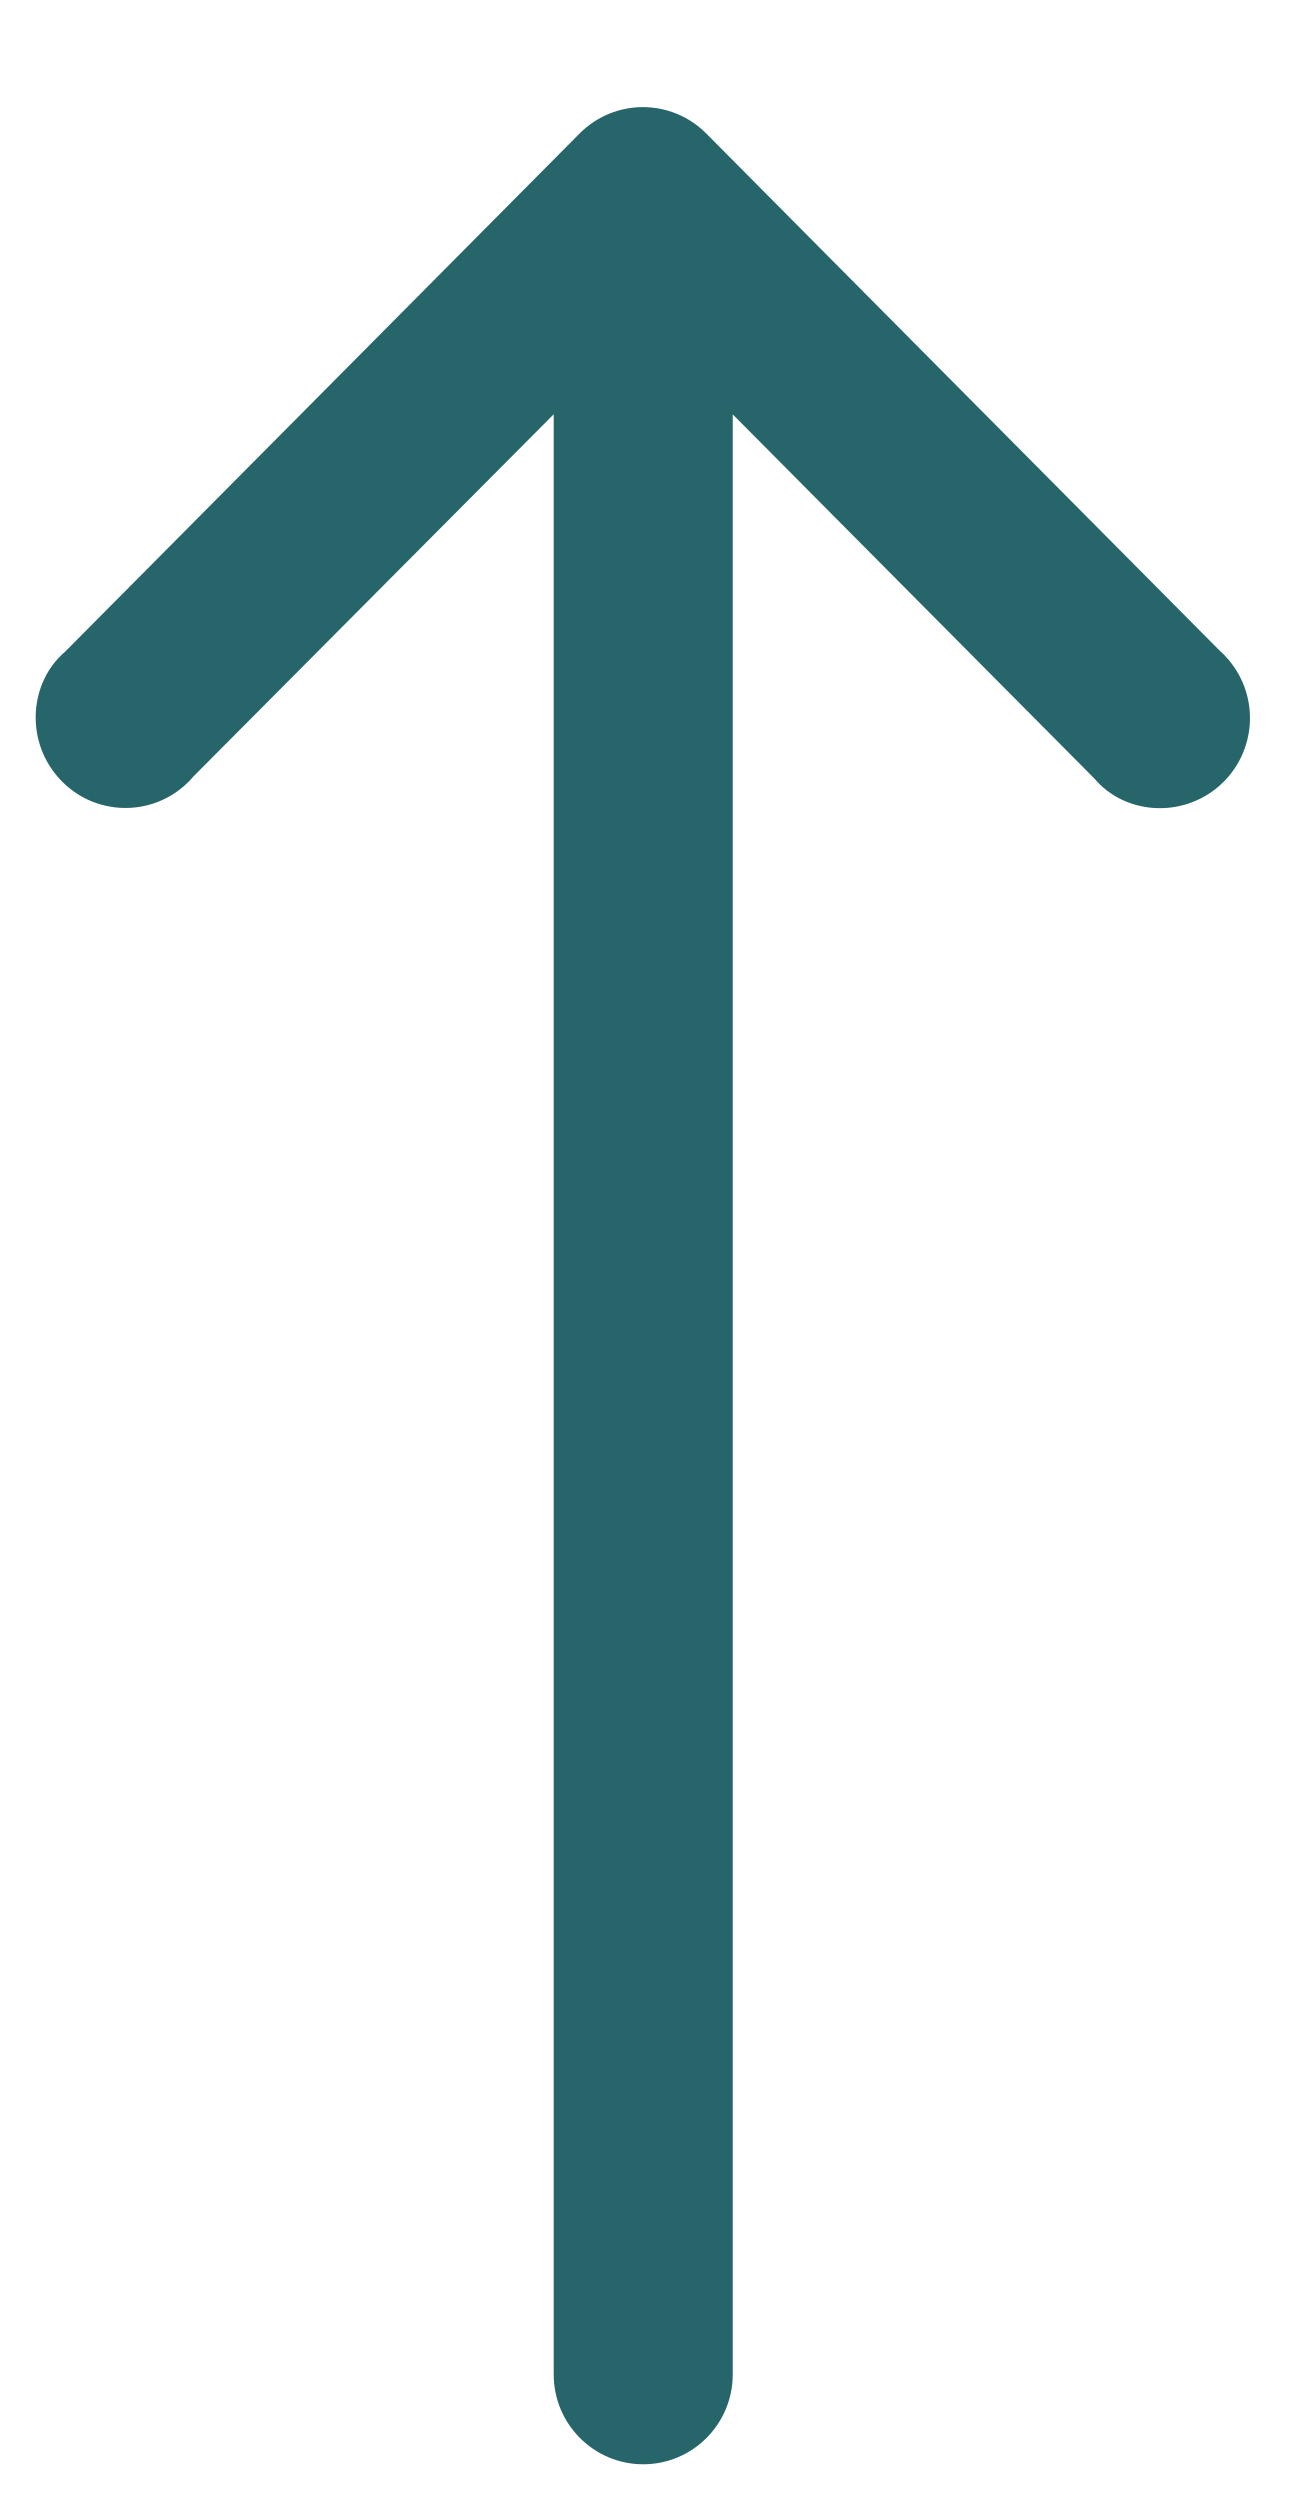
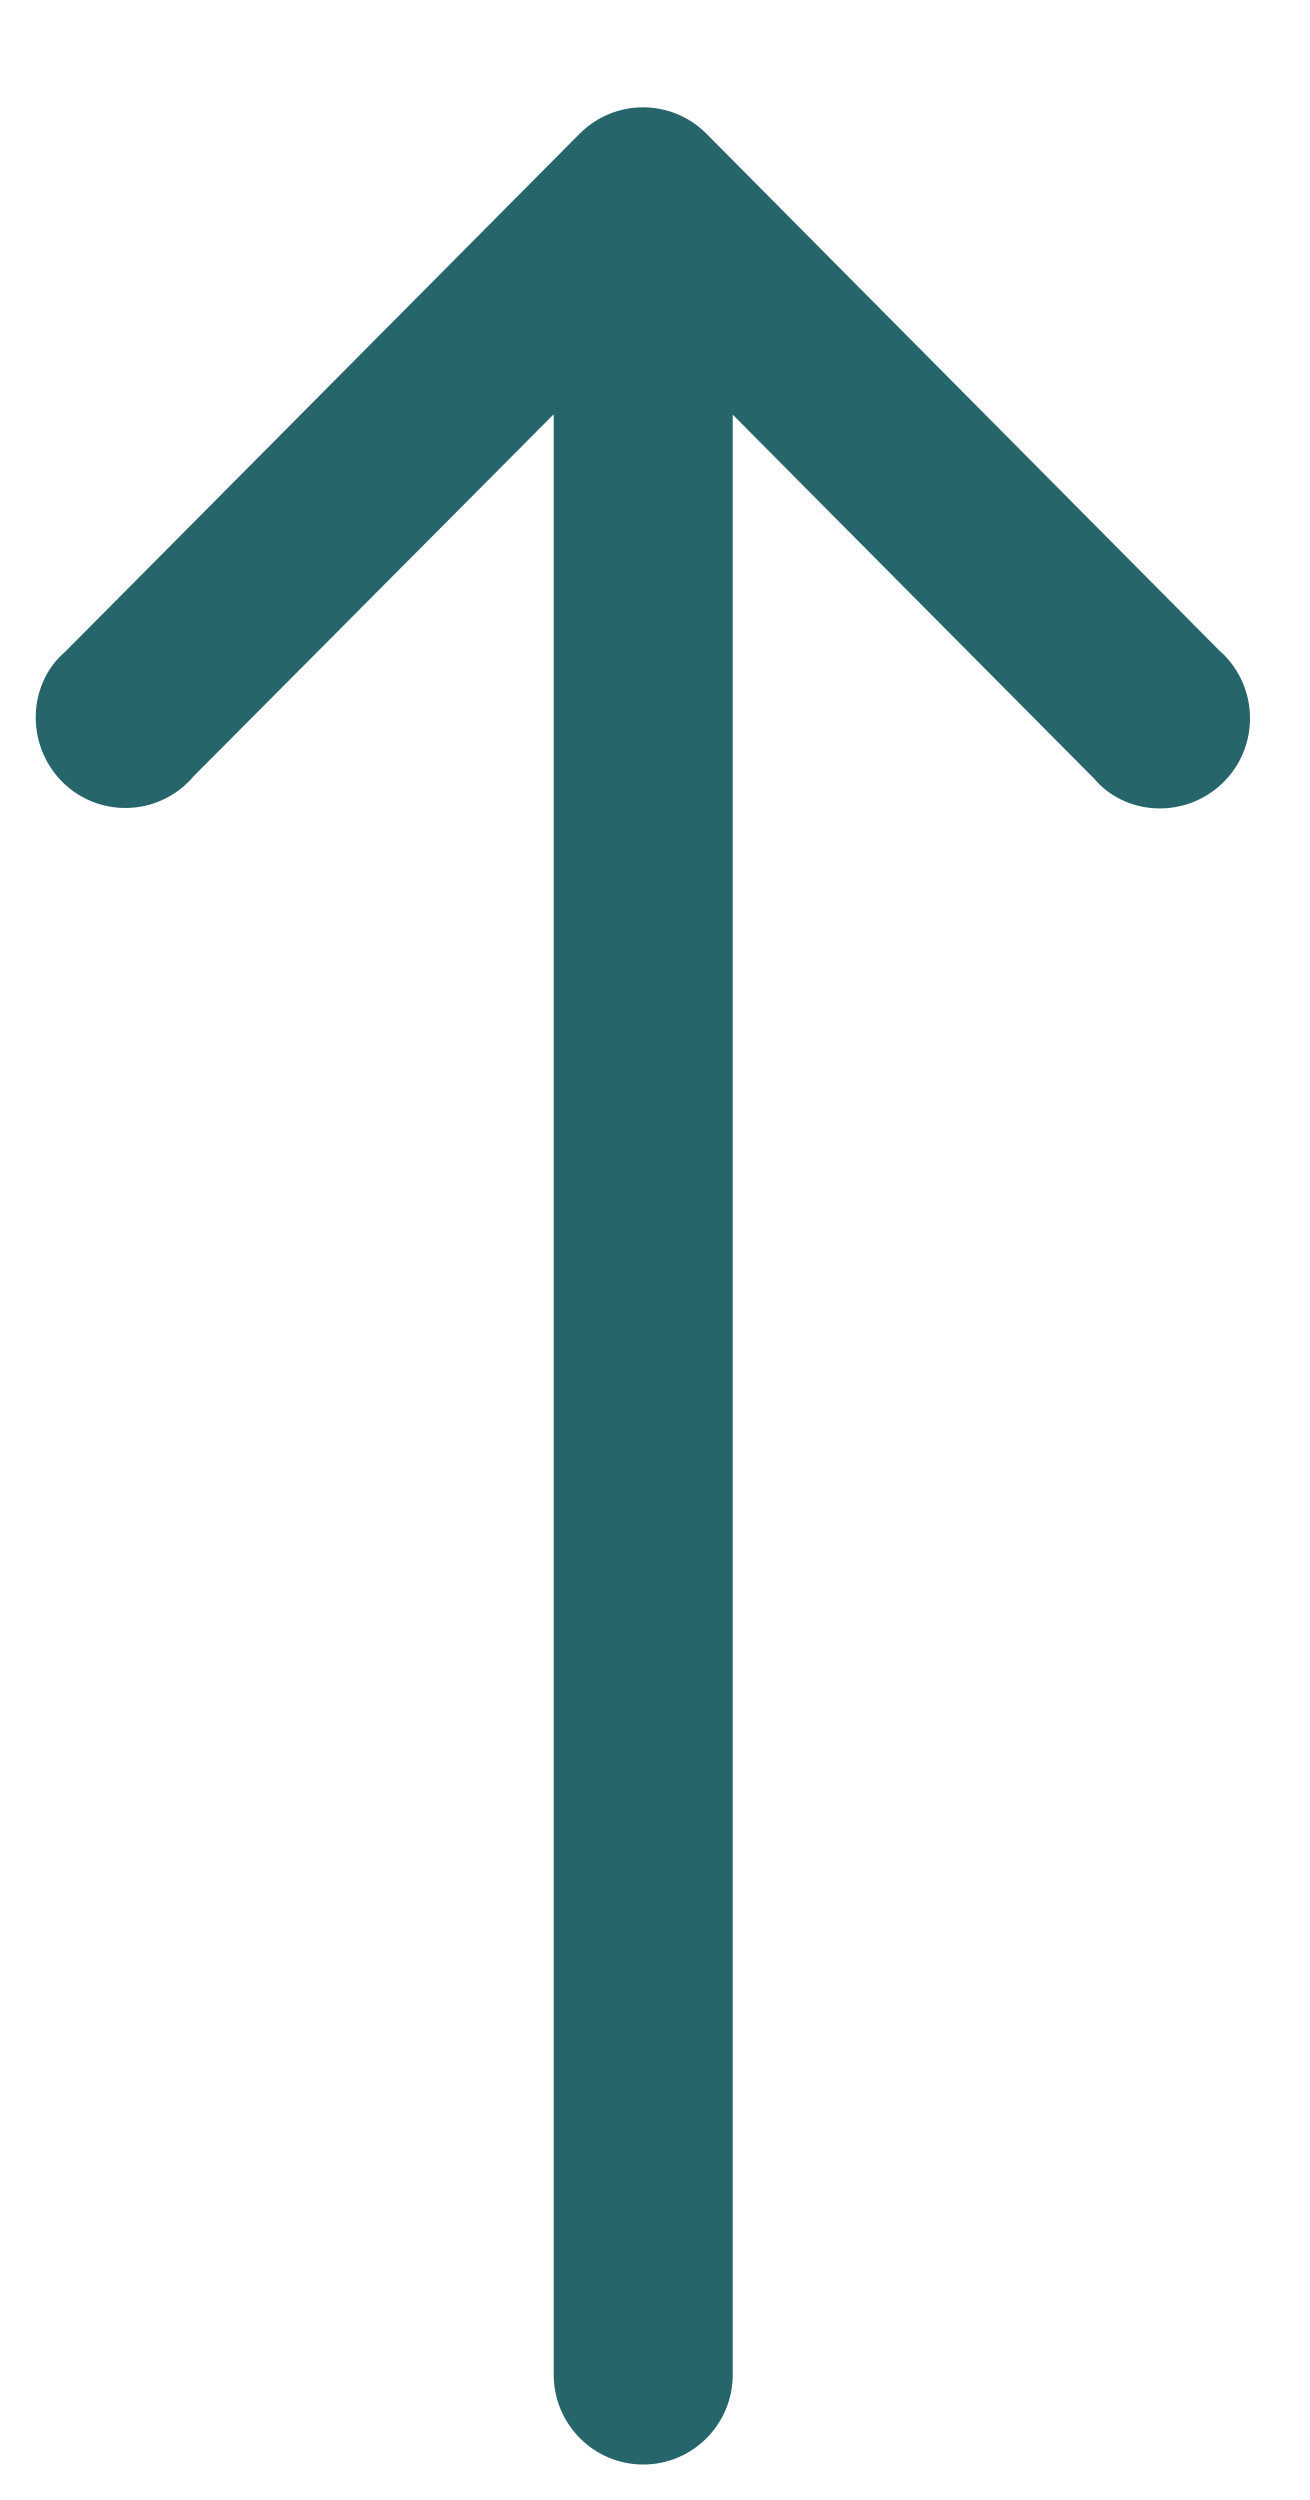
- <svg xmlns="http://www.w3.org/2000/svg" width="11" height="21" viewBox="0 0 11 21" fill="none">
-   <path d="M4.651 3.48L1.625 6.522C1.6 6.552 1.573 6.579 1.543 6.605C1.228 6.877 0.752 6.84 0.482 6.522C0.212 6.206 0.249 5.73 0.546 5.475L4.869 1.121C5.163 0.826 5.638 0.826 5.932 1.121L10.238 5.458C10.267 5.484 10.294 5.511 10.319 5.541C10.589 5.858 10.552 6.333 10.238 6.605C9.922 6.877 9.446 6.84 9.193 6.54L6.155 3.481L6.155 19.945C6.155 20.361 5.819 20.7 5.403 20.7C4.987 20.7 4.651 20.361 4.651 19.945L4.651 3.48Z" fill="#26666B" />
+ <svg xmlns="http://www.w3.org/2000/svg" fill="none" height="21" viewBox="0 0 11 21" width="11">
+   <path d="m4.651 3.48-3.026 3.042c-.025.03-.053.057-.082.083-.316.272-.791.235-1.061-.082-.269-.317-.233-.793.064-1.047l4.324-4.354c.294-.294.769-.294 1.063-0l4.305 4.338c.029.025.057.053.082.083.269.317.233.792-.082 1.064-.316.272-.791.235-1.045-.064l-3.038-3.06v16.464c0 .417-.336.755-.752.755-.416 0-.752-.339-.752-.755z" fill="#26666b" />
</svg>
